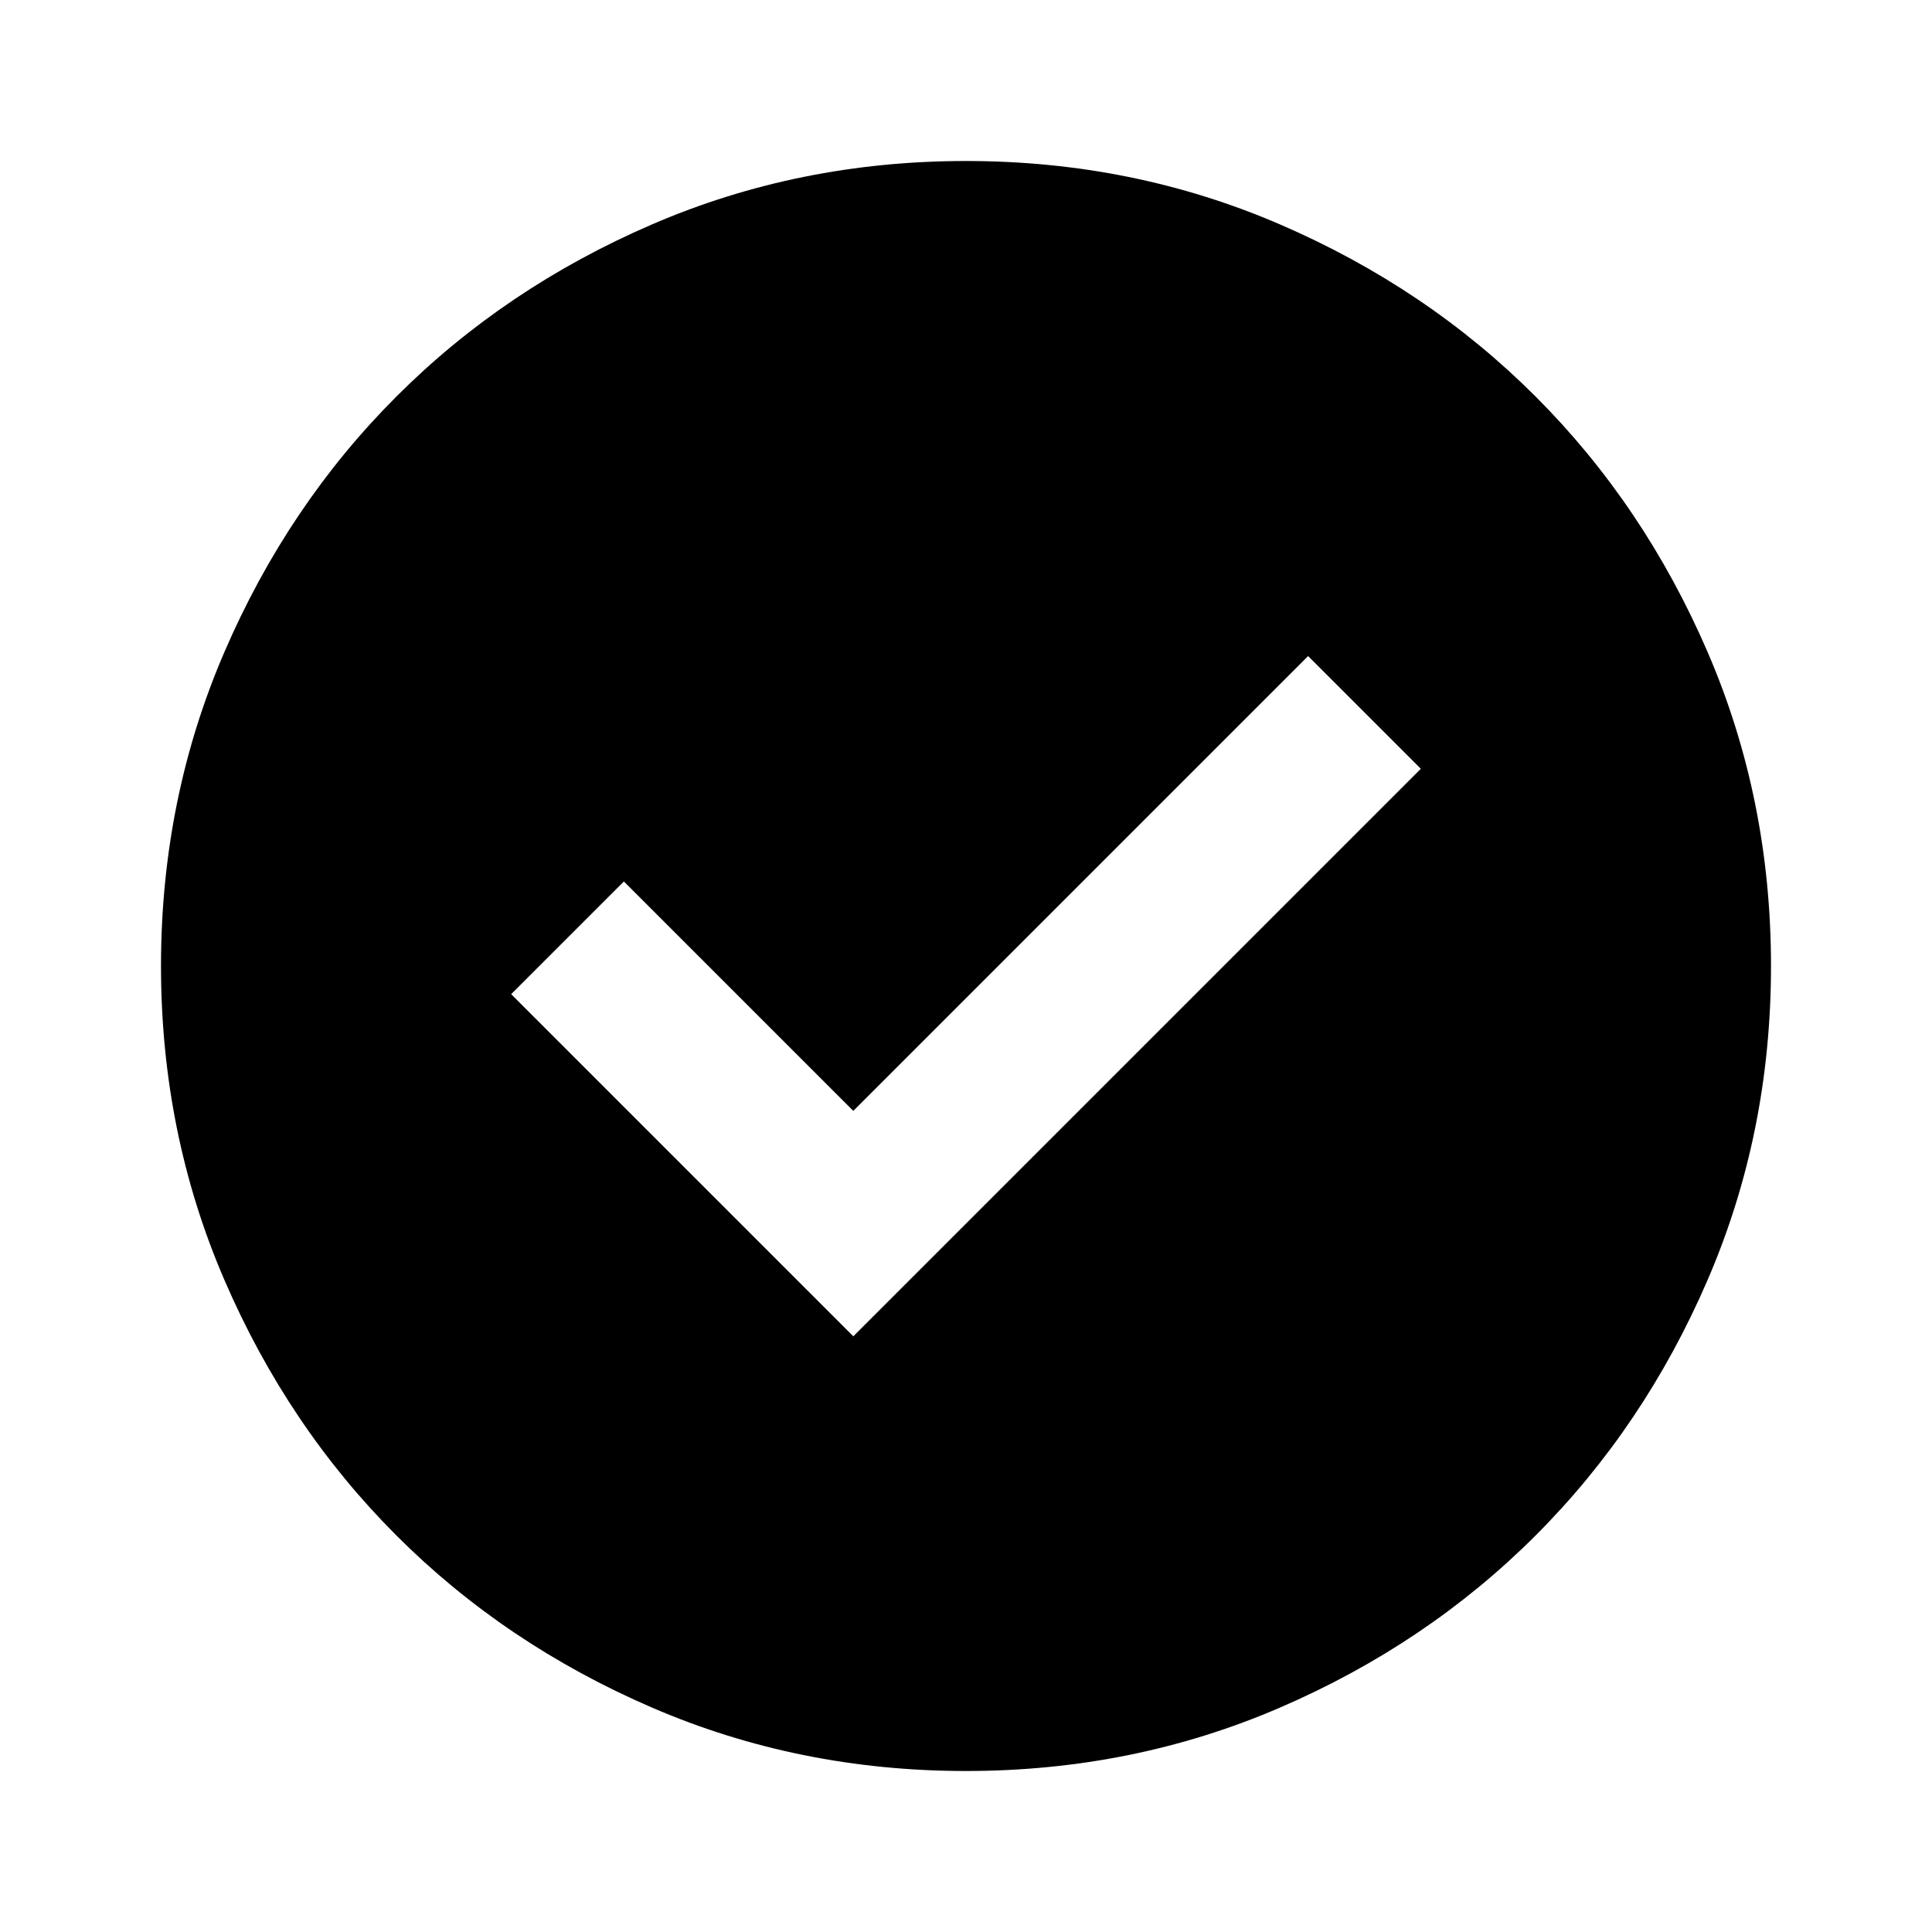
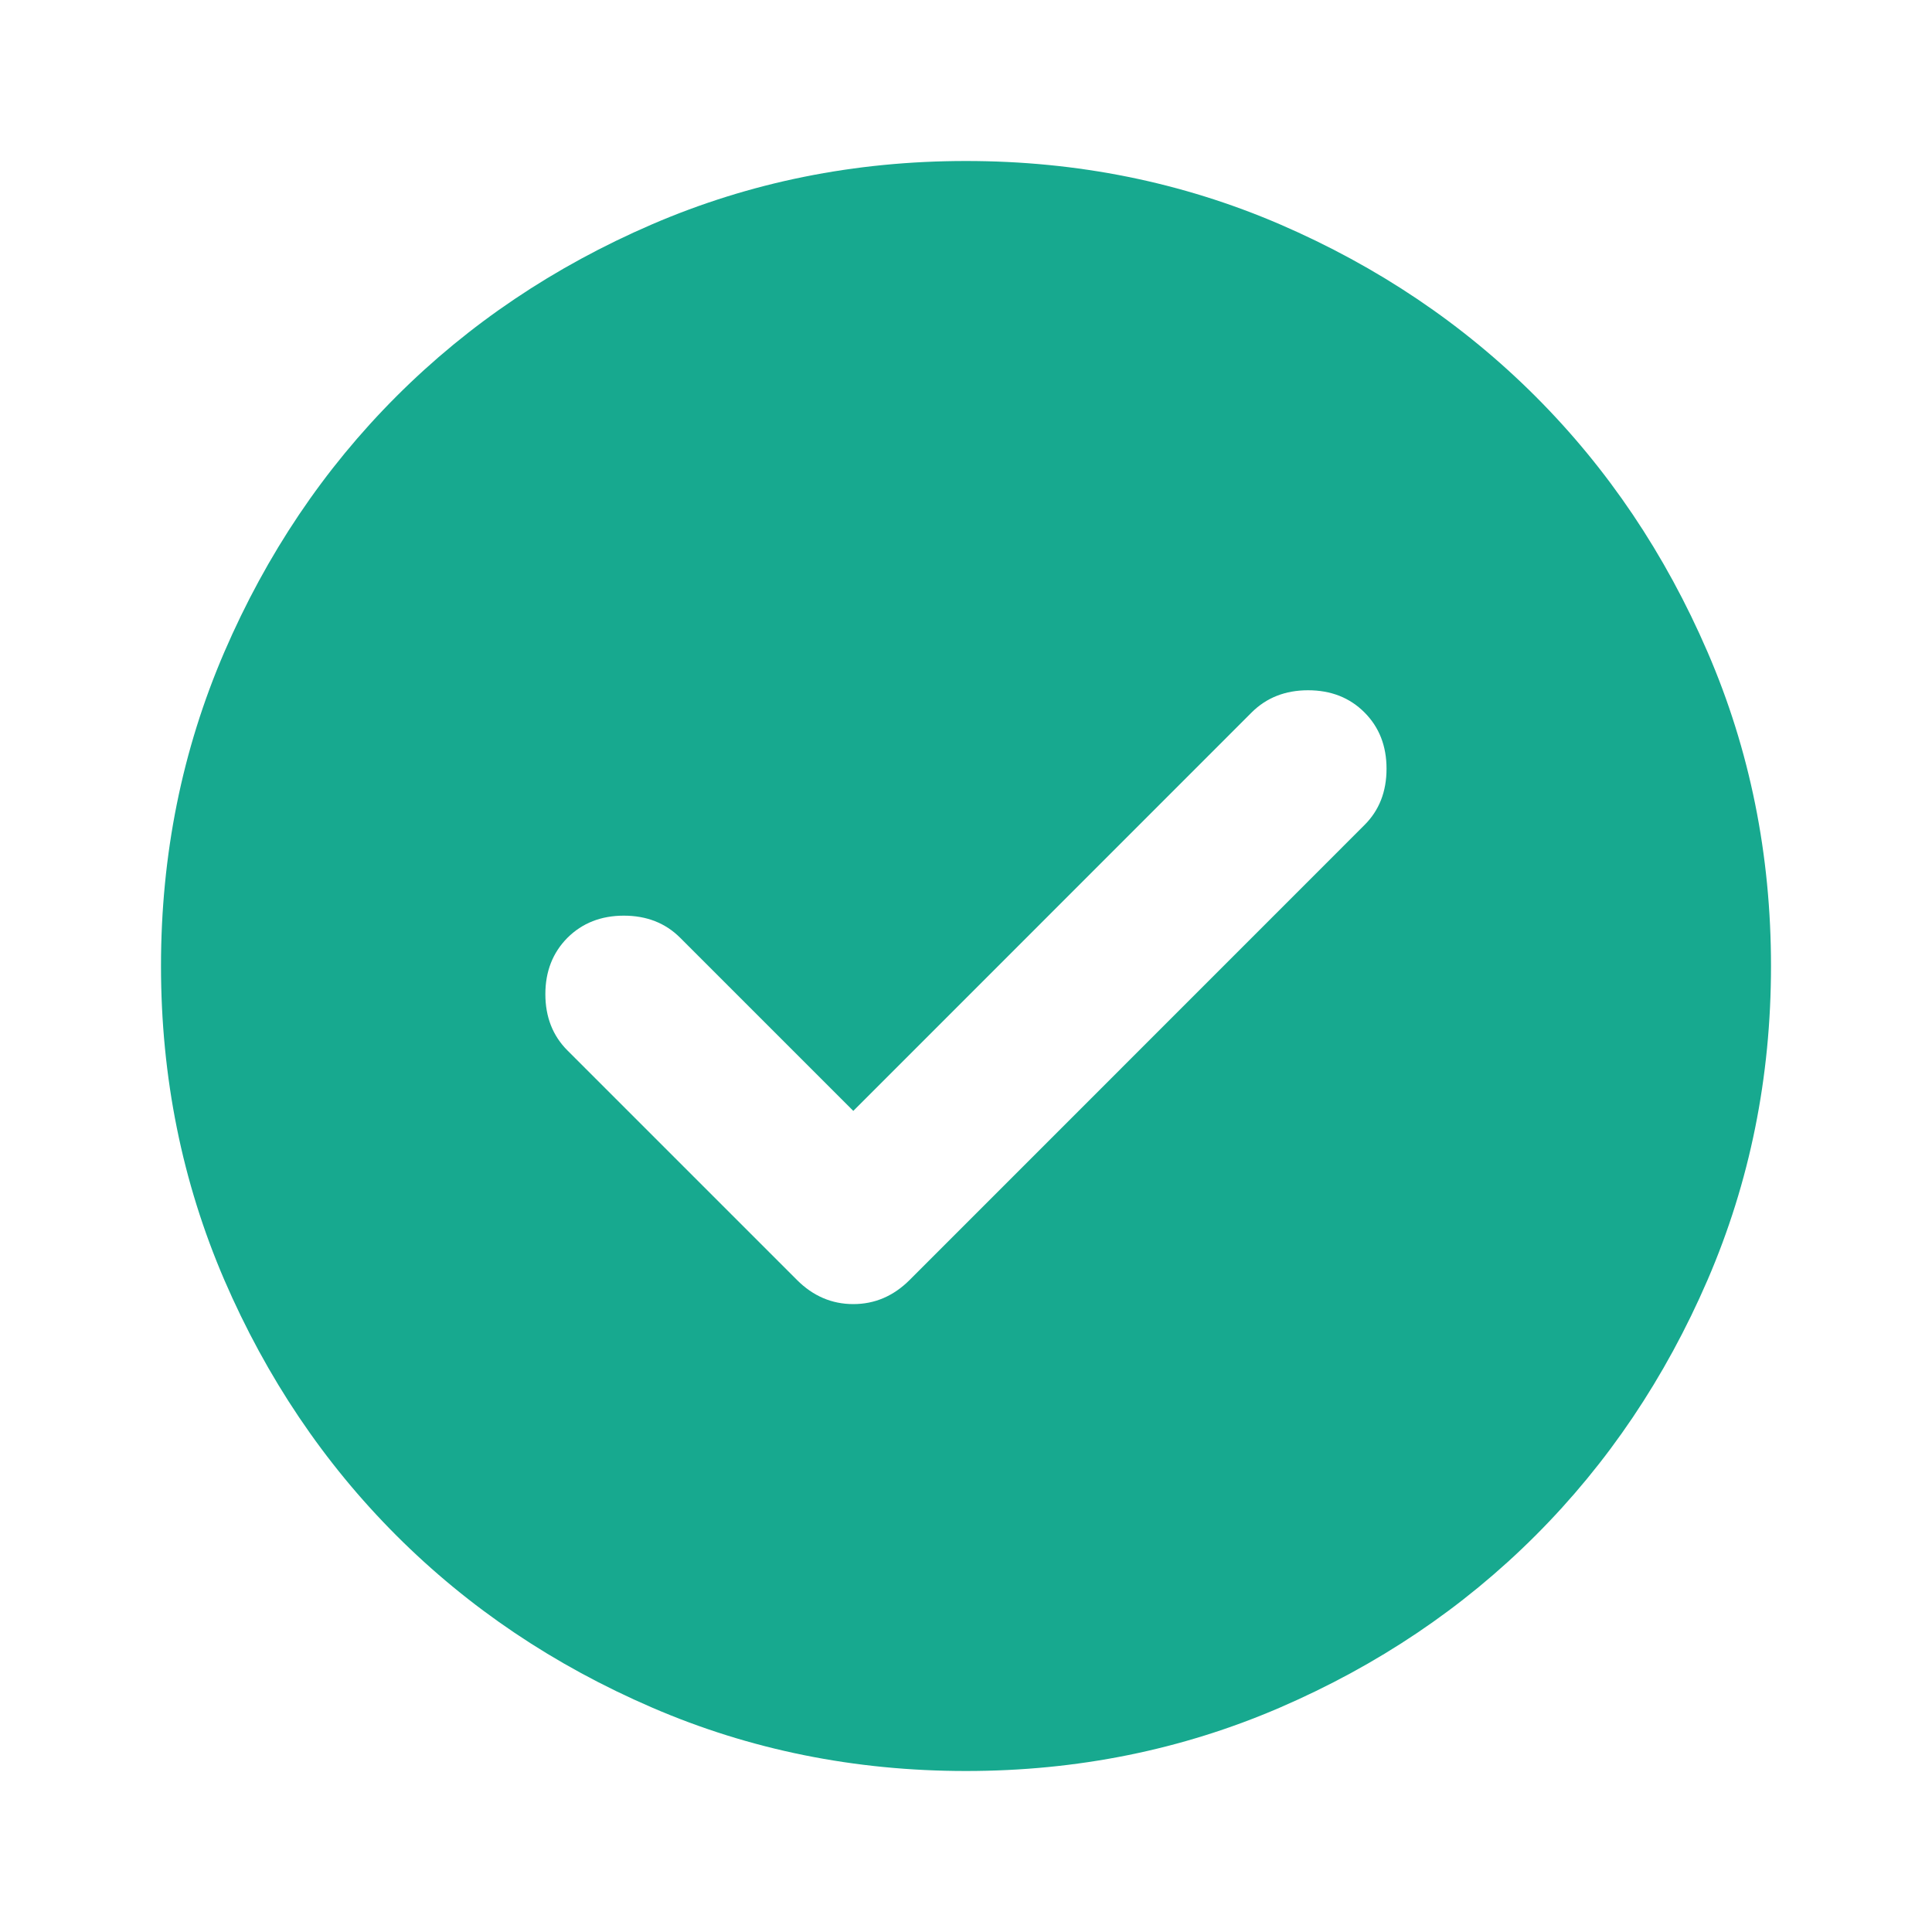
- <svg xmlns="http://www.w3.org/2000/svg" height="24" viewBox="0 -960 960 960" width="24">
-   <path d="m424-296 282-282-56-56-226 226-114-114-56 56 170 170Zm56 216q-83 0-156-31.5T197-197q-54-54-85.5-127T80-480q0-83 31.5-156T197-763q54-54 127-85.5T480-880q83 0 156 31.5T763-763q54 54 85.5 127T880-480q0 83-31.5 156T763-197q-54 54-127 85.5T480-80Z" />
+ <svg xmlns="http://www.w3.org/2000/svg" width="18" height="18" viewBox="0 0 18 18" fill="none">
+   <mask id="mask0_1_645" style="mask-type:alpha" maskUnits="userSpaceOnUse" x="0" y="0" width="18" height="18">
+     <rect width="18" height="18" fill="#D9D9D9" />
+   </mask>
+   <g mask="url(#mask0_1_645)">
+     <path d="M7.95 10.35L6.337 8.737C6.2 8.6 6.025 8.531 5.812 8.531C5.6 8.531 5.425 8.6 5.287 8.737C5.15 8.875 5.081 9.05 5.081 9.262C5.081 9.475 5.15 9.65 5.287 9.787L7.425 11.925C7.575 12.075 7.75 12.15 7.95 12.15C8.15 12.15 8.325 12.075 8.475 11.925L12.712 7.687C12.85 7.55 12.918 7.375 12.918 7.162C12.918 6.95 12.85 6.775 12.712 6.637C12.575 6.5 12.4 6.431 12.187 6.431C11.975 6.431 11.8 6.5 11.662 6.637L7.95 10.35ZM9 16.5C7.962 16.5 6.987 16.303 6.075 15.909C5.162 15.515 4.368 14.981 3.693 14.306C3.018 13.631 2.484 12.837 2.09 11.925C1.697 11.012 1.5 10.037 1.5 9C1.5 7.962 1.697 6.987 2.09 6.075C2.484 5.162 3.018 4.368 3.693 3.693C4.368 3.018 5.162 2.484 6.075 2.09C6.987 1.697 7.962 1.5 9 1.5C10.037 1.5 11.012 1.697 11.925 2.09C12.837 2.484 13.631 3.018 14.306 3.693C14.981 4.368 15.515 5.162 15.909 6.075C16.303 6.987 16.5 7.962 16.5 9C16.5 10.037 16.303 11.012 15.909 11.925C15.515 12.837 14.981 13.631 14.306 14.306C13.631 14.981 12.837 15.515 11.925 15.909C11.012 16.303 10.037 16.5 9 16.5Z" fill="#17A98F" />
+   </g>
</svg>
